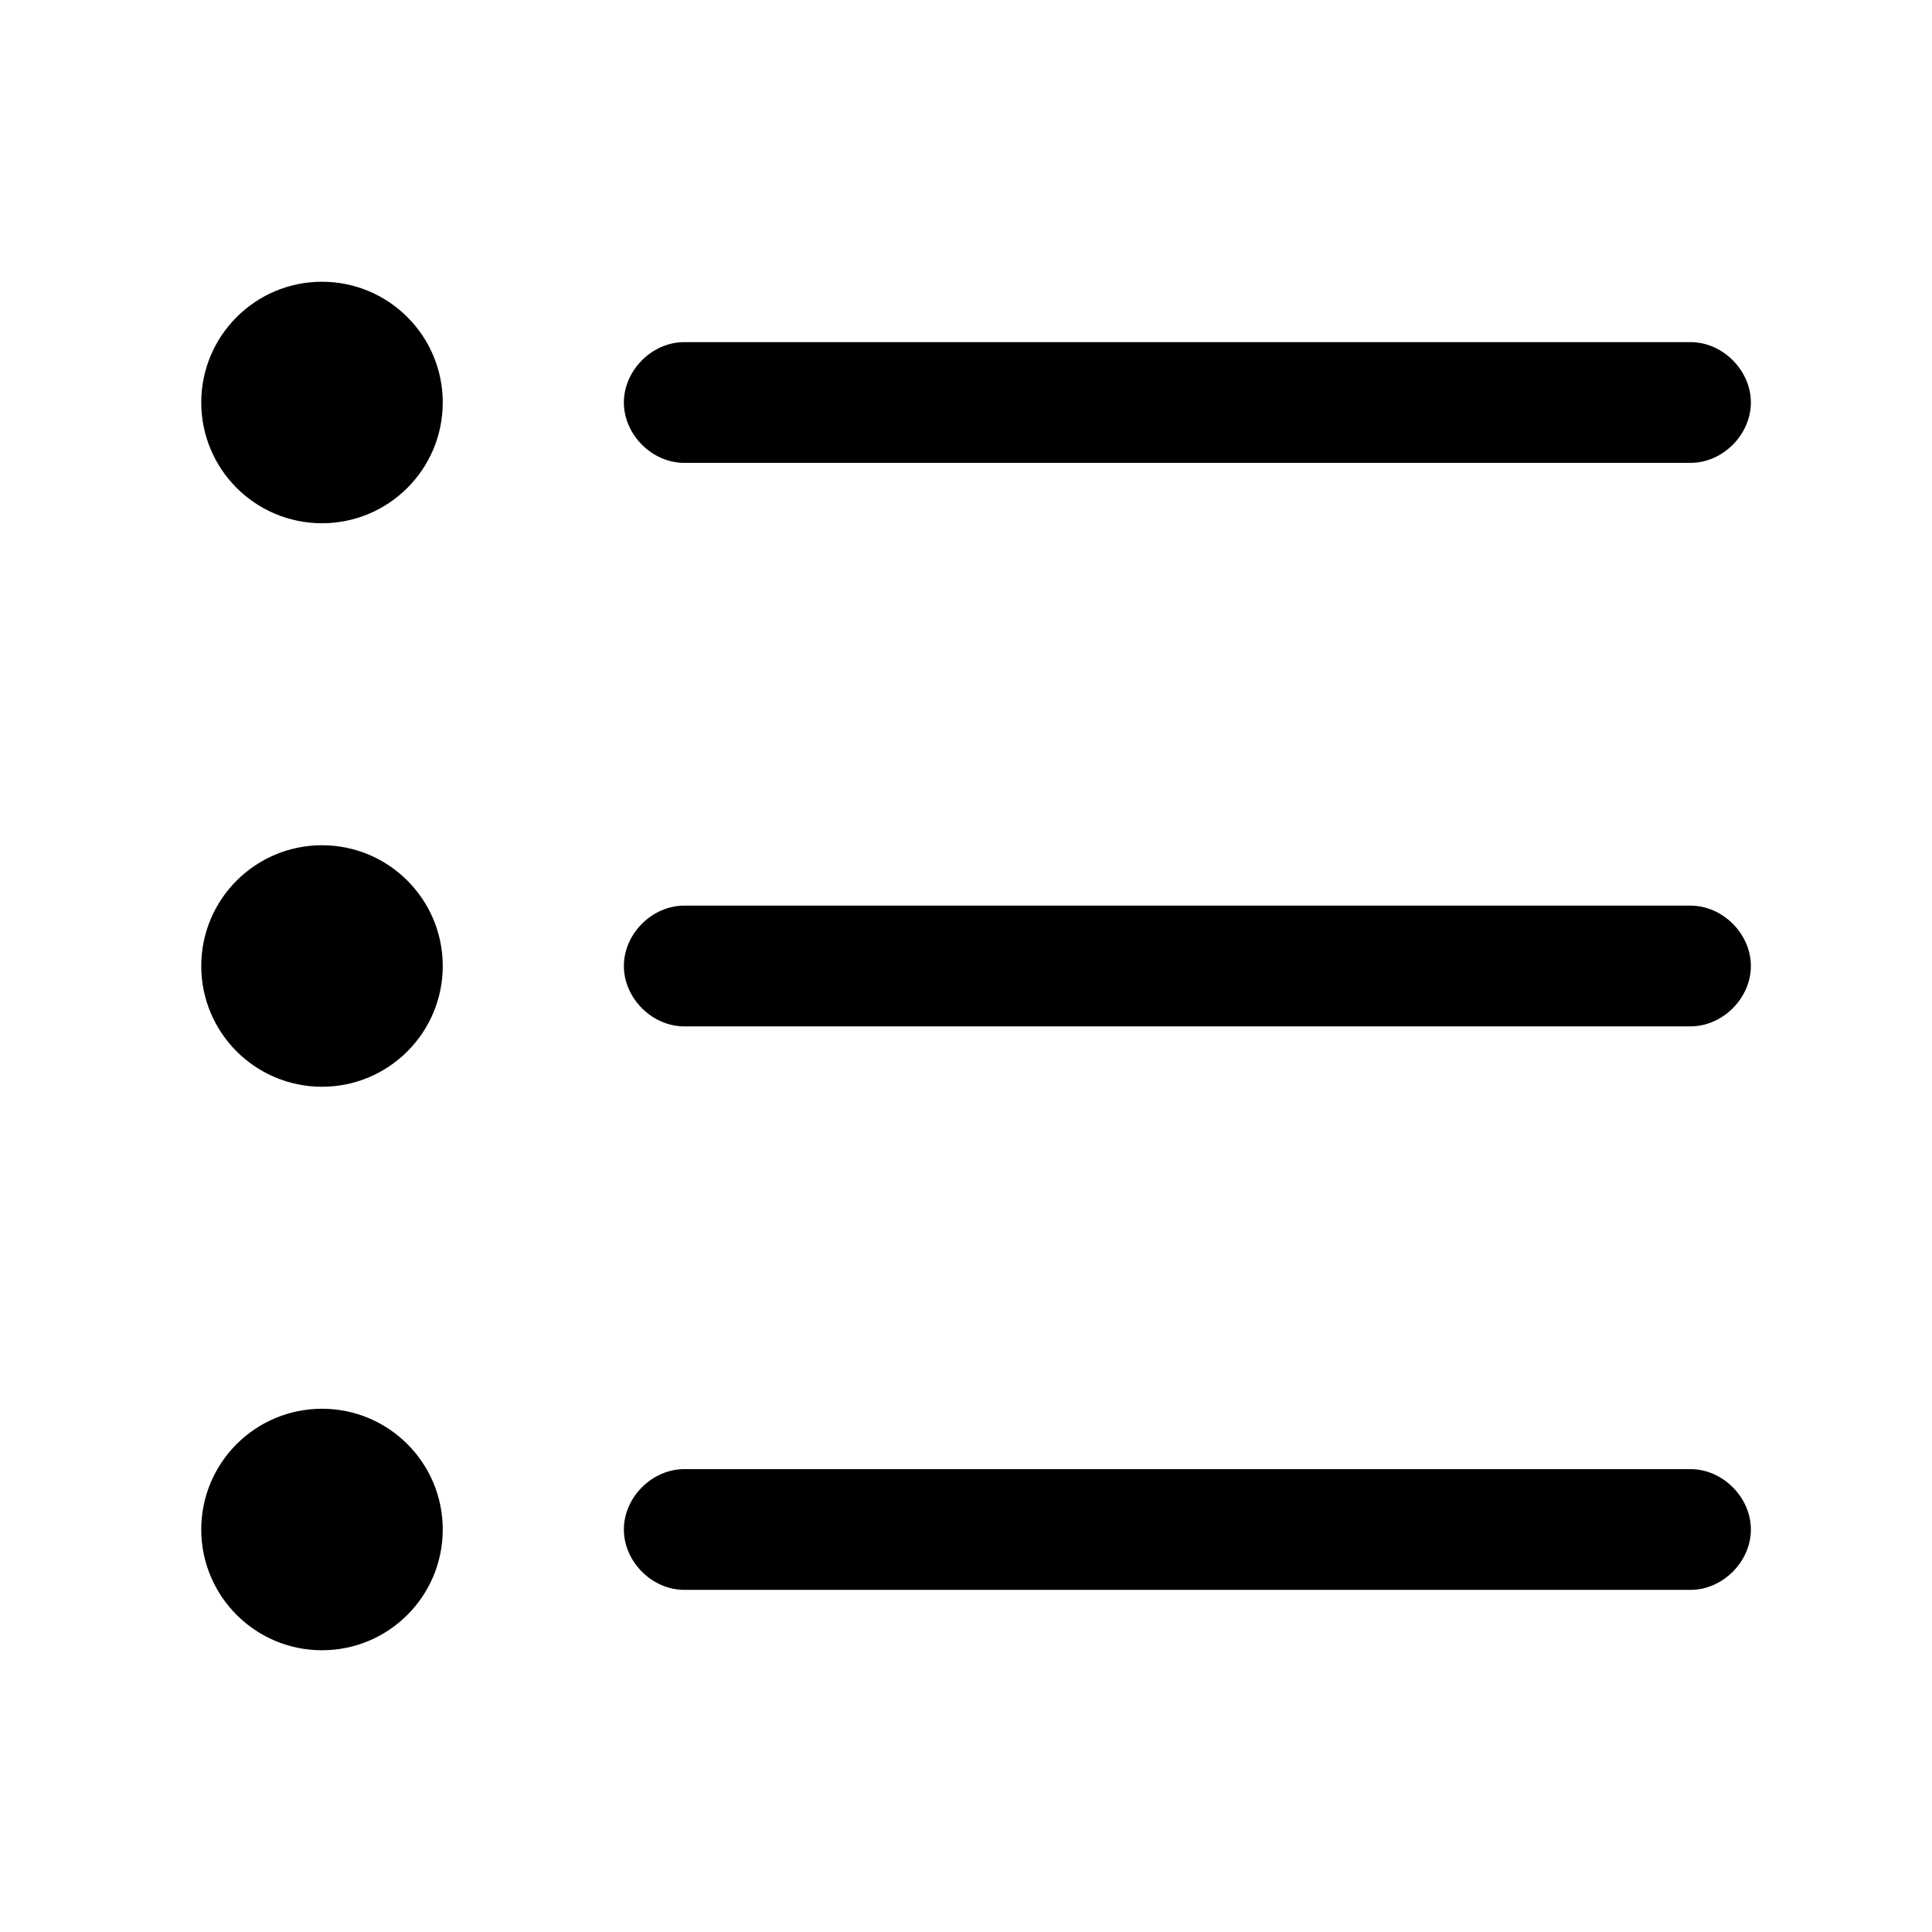
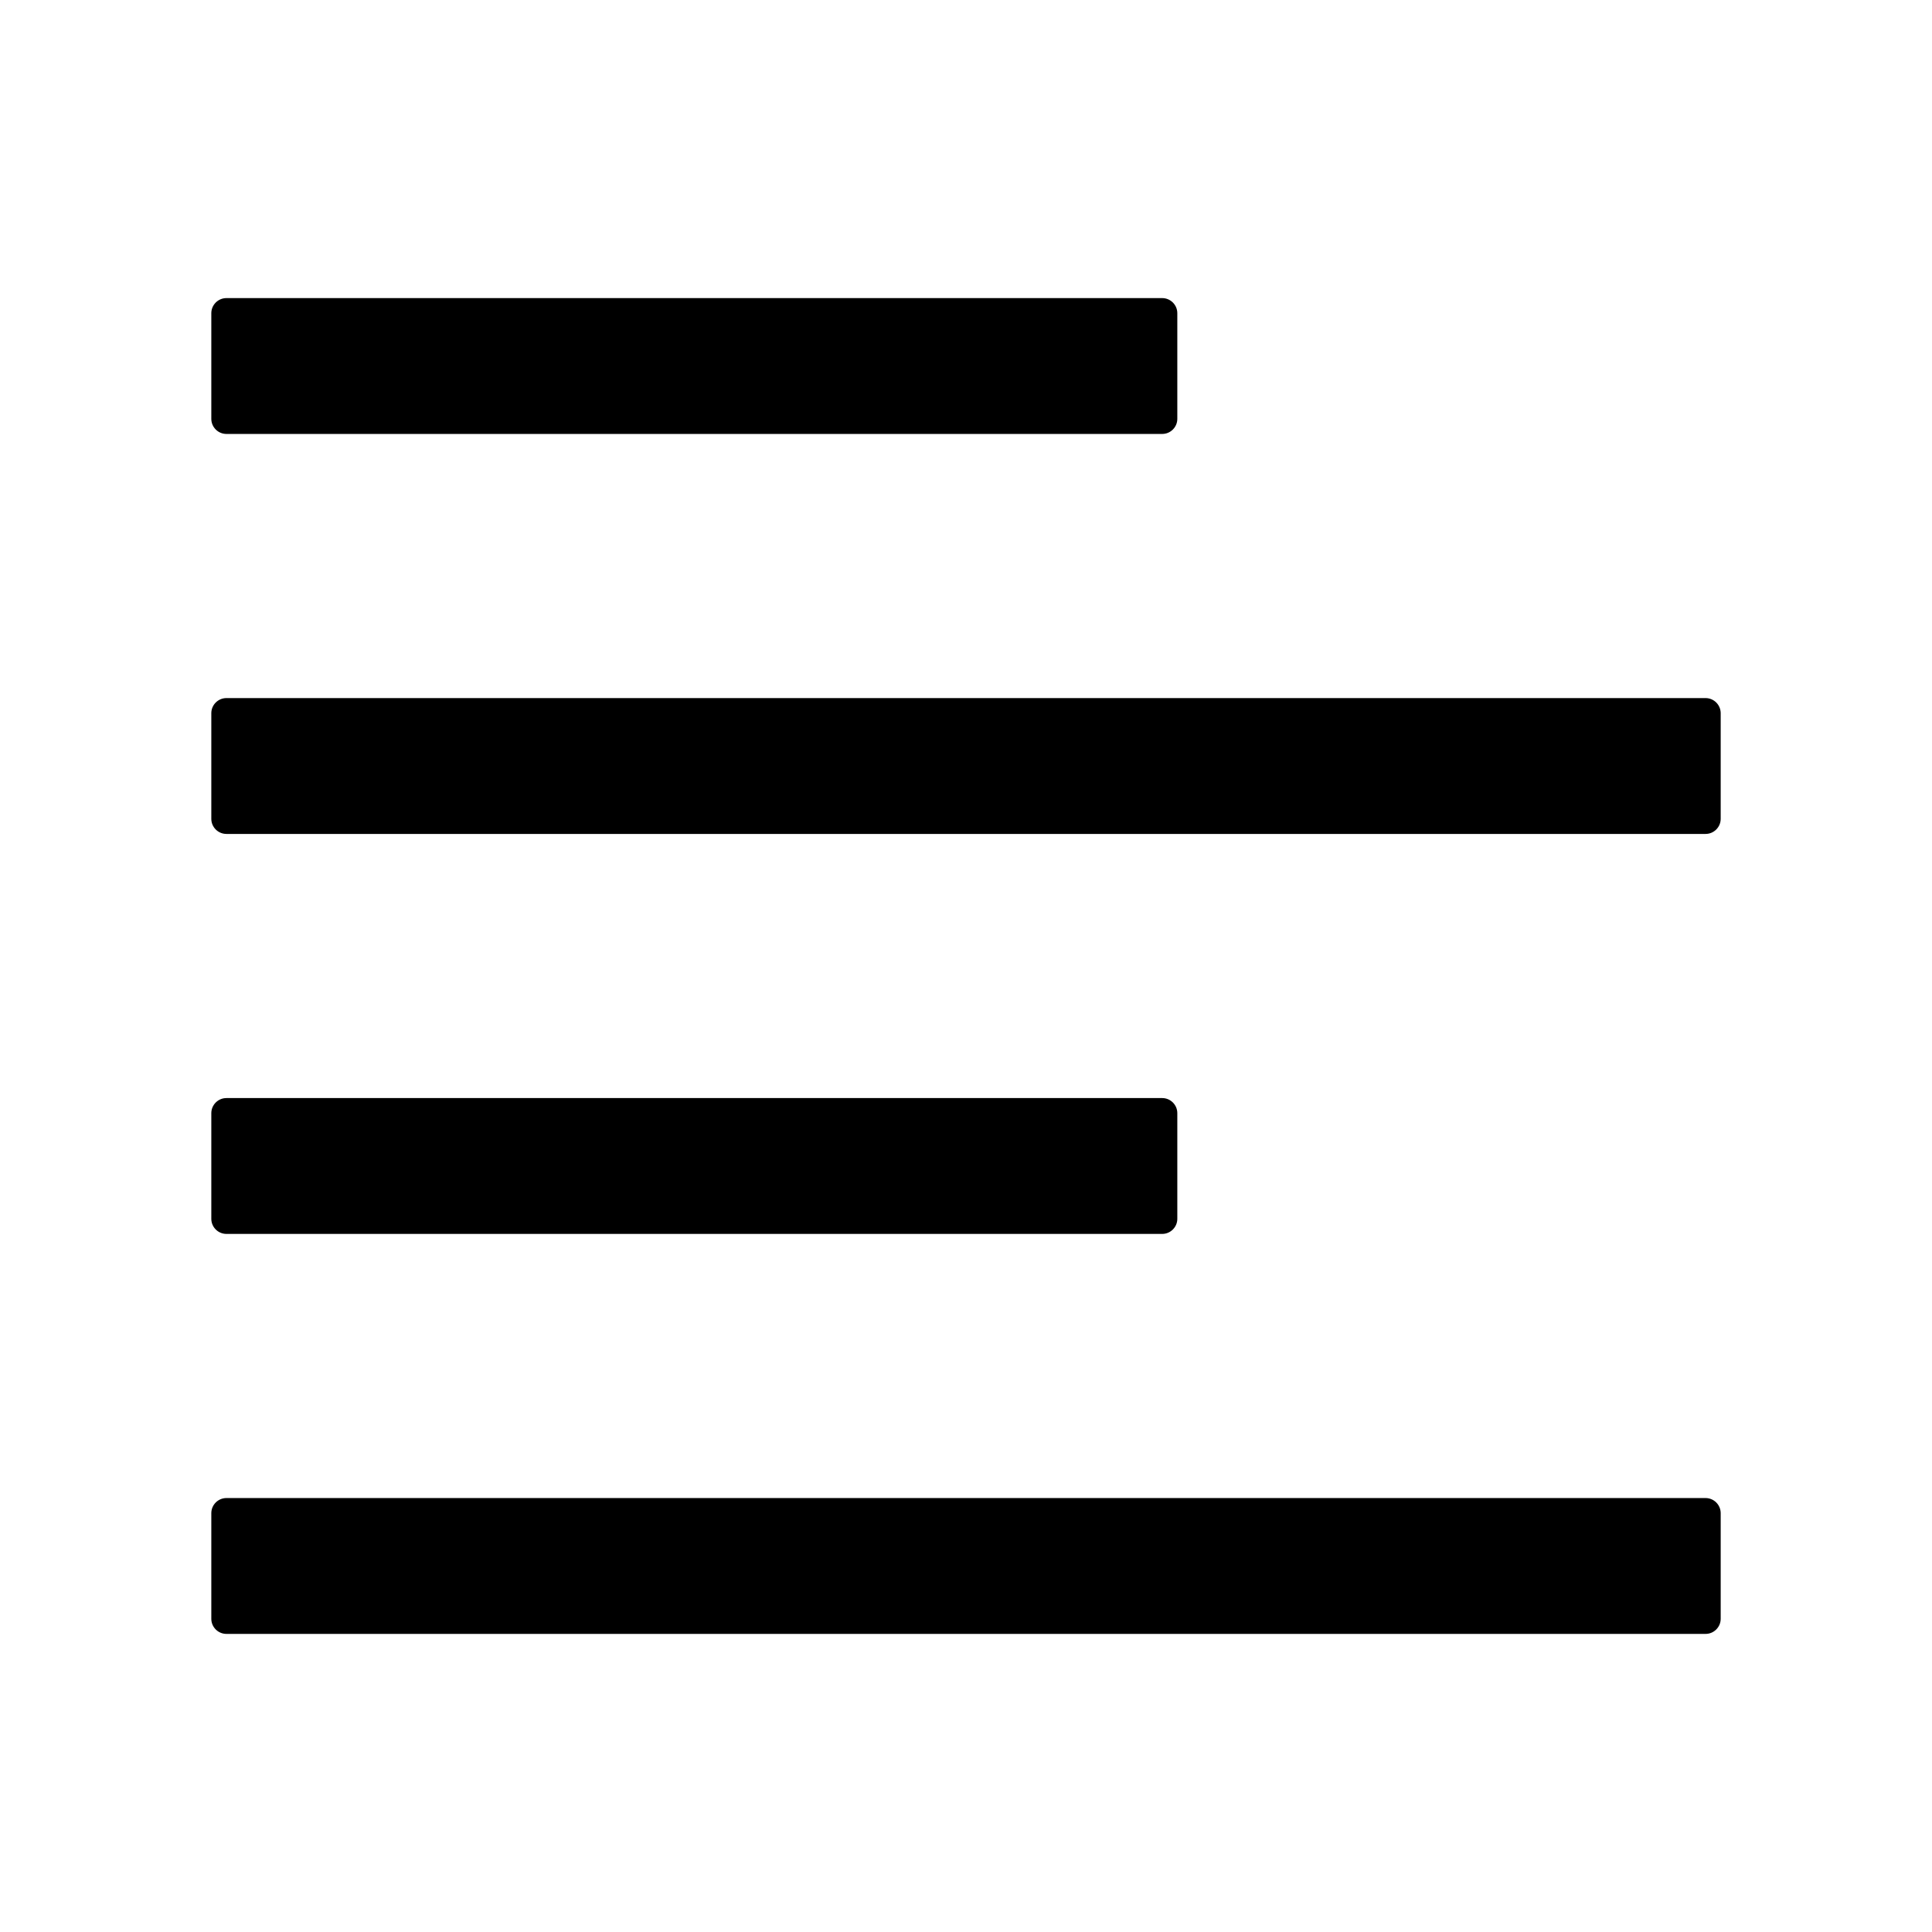
- <svg xmlns="http://www.w3.org/2000/svg" t="1660879795212" class="icon" viewBox="0 0 1024 1024" version="1.1" p-id="72536" width="32" height="32">
-   <path d="M170.667 213.333m-64 0a64 64 0 1 0 128 0 64 64 0 1 0-128 0Z" p-id="72537" />
-   <path d="M170.667 512m-64 0a64 64 0 1 0 128 0 64 64 0 1 0-128 0Z" p-id="72538" />
-   <path d="M170.667 810.667m-64 0a64 64 0 1 0 128 0 64 64 0 1 0-128 0Z" p-id="72539" />
-   <path d="M896 778.667H362.667c-17.067 0-32 14.933-32 32s14.933 32 32 32h533.333c17.067 0 32-14.933 32-32s-14.933-32-32-32zM362.667 245.333h533.333c17.067 0 32-14.933 32-32s-14.933-32-32-32H362.667c-17.067 0-32 14.933-32 32s14.933 32 32 32zM896 480H362.667c-17.067 0-32 14.933-32 32s14.933 32 32 32h533.333c17.067 0 32-14.933 32-32s-14.933-32-32-32z" p-id="72540" />
+ <svg xmlns="http://www.w3.org/2000/svg" t="1661313001210" class="icon" viewBox="0 0 1024 1024" version="1.1" p-id="8737" width="32" height="32">
+   <path d="M120 230h496c4.4 0 8-3.6 8-8v-56c0-4.4-3.6-8-8-8H120c-4.4 0-8 3.6-8 8v56c0 4.4 3.6 8 8 8zM120 654h496c4.4 0 8-3.6 8-8v-56c0-4.4-3.6-8-8-8H120c-4.4 0-8 3.6-8 8v56c0 4.4 3.6 8 8 8zM904 794H120c-4.4 0-8 3.6-8 8v56c0 4.4 3.6 8 8 8h784c4.4 0 8-3.6 8-8v-56c0-4.4-3.6-8-8-8zM904 370H120c-4.4 0-8 3.6-8 8v56c0 4.4 3.6 8 8 8h784c4.4 0 8-3.6 8-8v-56c0-4.4-3.6-8-8-8z" p-id="8738" />
</svg>
